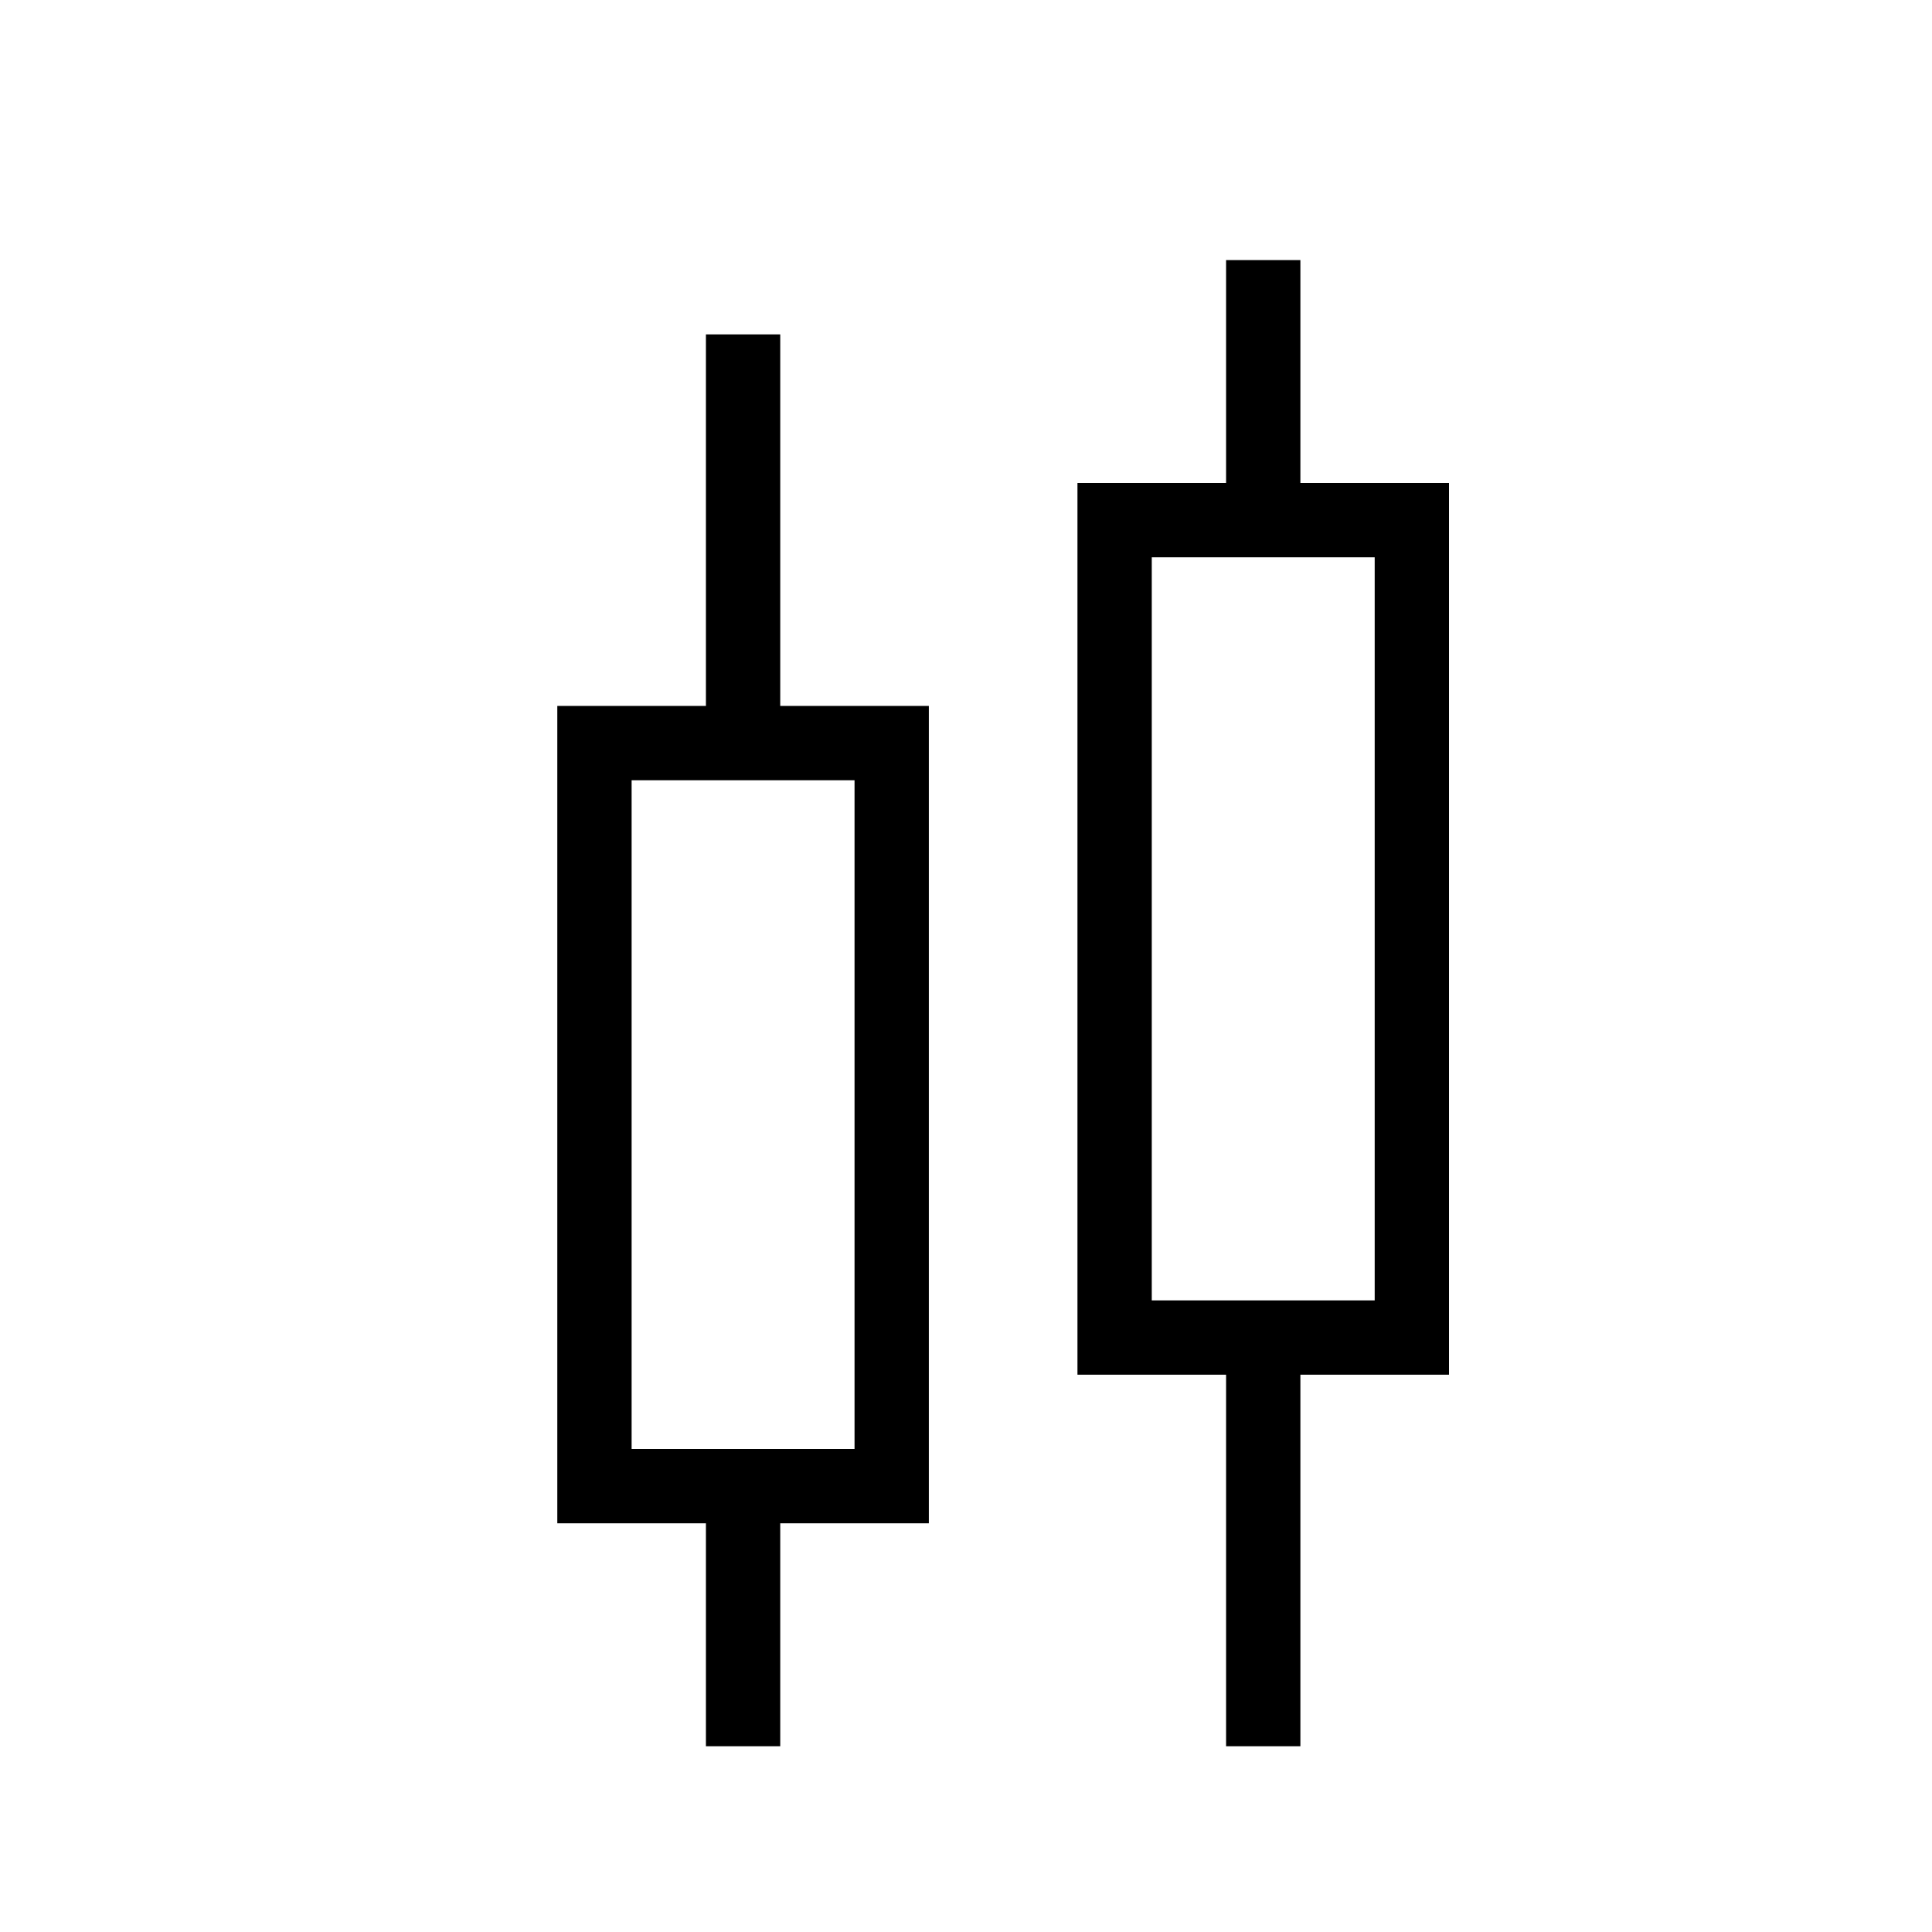
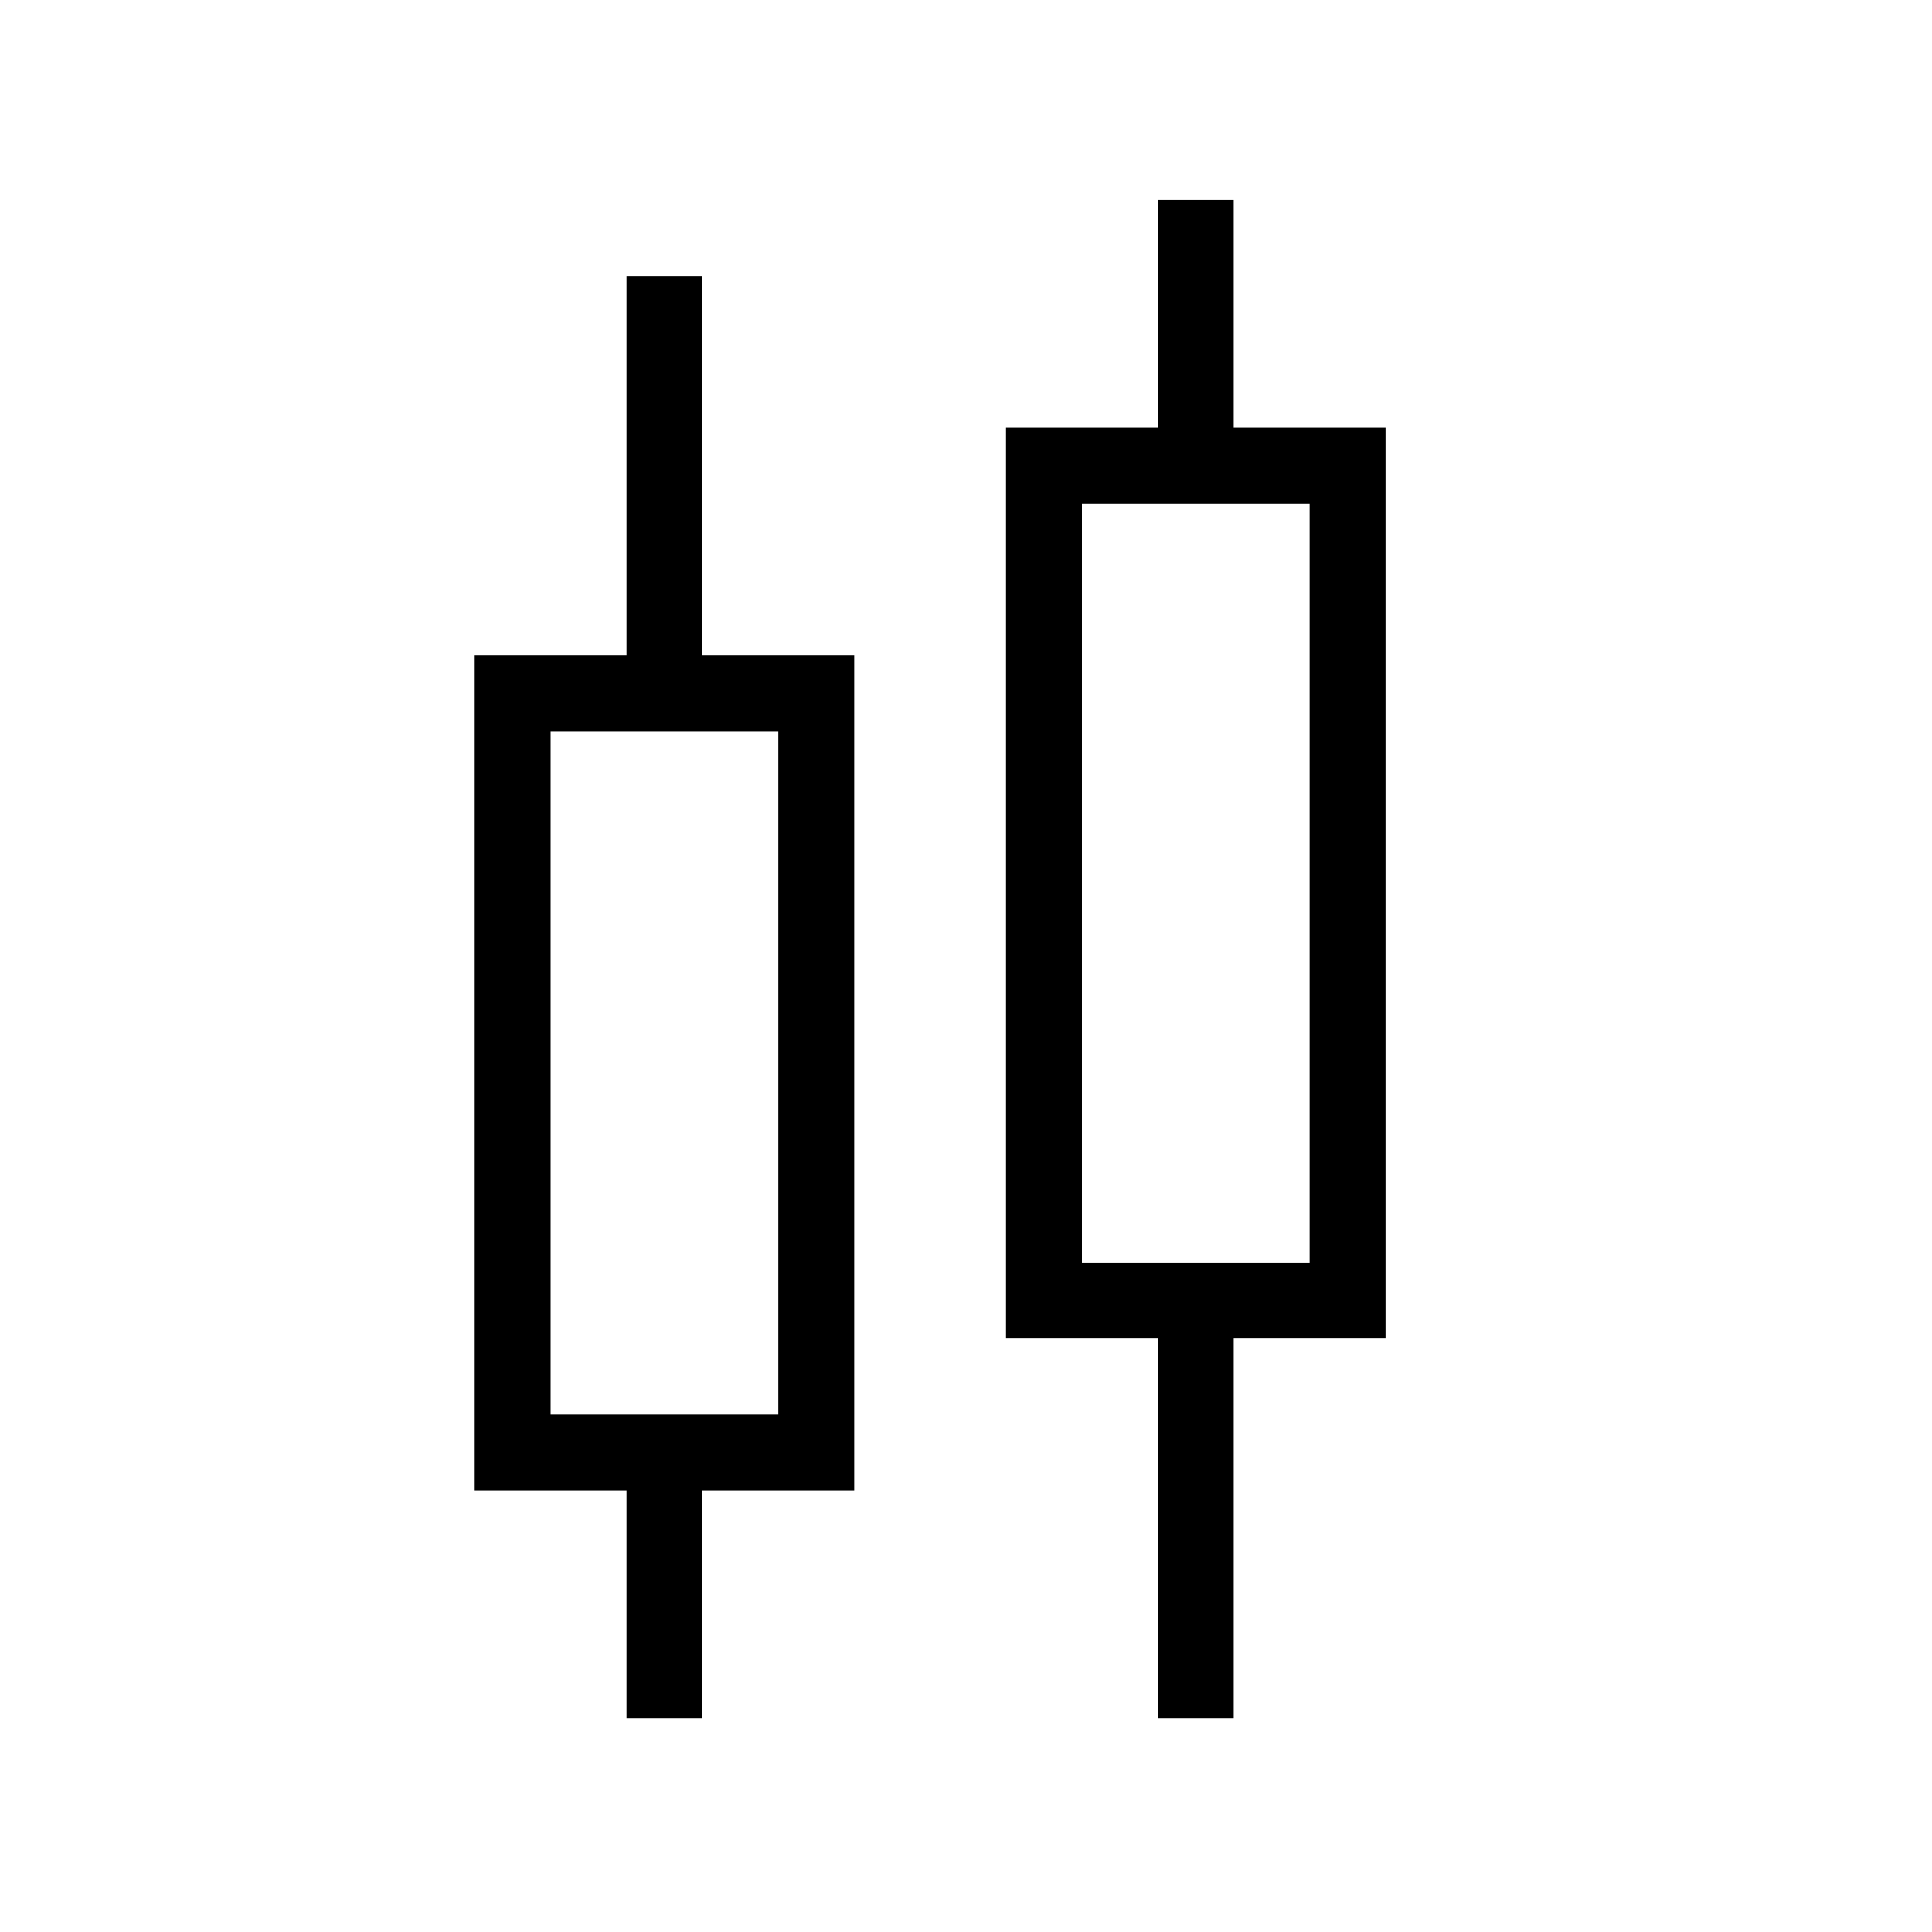
- <svg xmlns="http://www.w3.org/2000/svg" viewBox="0 0 26 26" width="28" height="28" fill="currentColor">
-   <g transform="translate(0.5, 0.5)">
-     <path d="M16 3v3h-2v12h2v5h1v-5h2V6h-2V3h-1zM9 4v5H7v11h2v3h1v-3h2V9h-2V4H9zm6 3h3v10h-3V7zm-7 3h3v9H8v-9z">
+ <svg xmlns="http://www.w3.org/2000/svg" viewBox="0 0 28 28" width="28" height="28" fill="currentColor">
+   <g transform="matrix(1,0,0,1,0.5,0.5)">
+     <path transform="matrix(1.1,0,0,1.1,-1.1,-0.9)" d="M 15.8 3 v 3 h -2 v 12 h 2 v 5 h 1 v -5 h 2 V 6 h -2 V 3 h -1 z M 8.8 4 v 5 H 6.8 v 11 h 2 v 3 h 1 v -3 h 2 V 9 h -2 V 4 H 8.8 z m 6 3 h 3 v 10 h -3 V 7 z m -7 3 h 3 v 9 H 7.8 v -9 z">
        </path>
  </g>
</svg>
